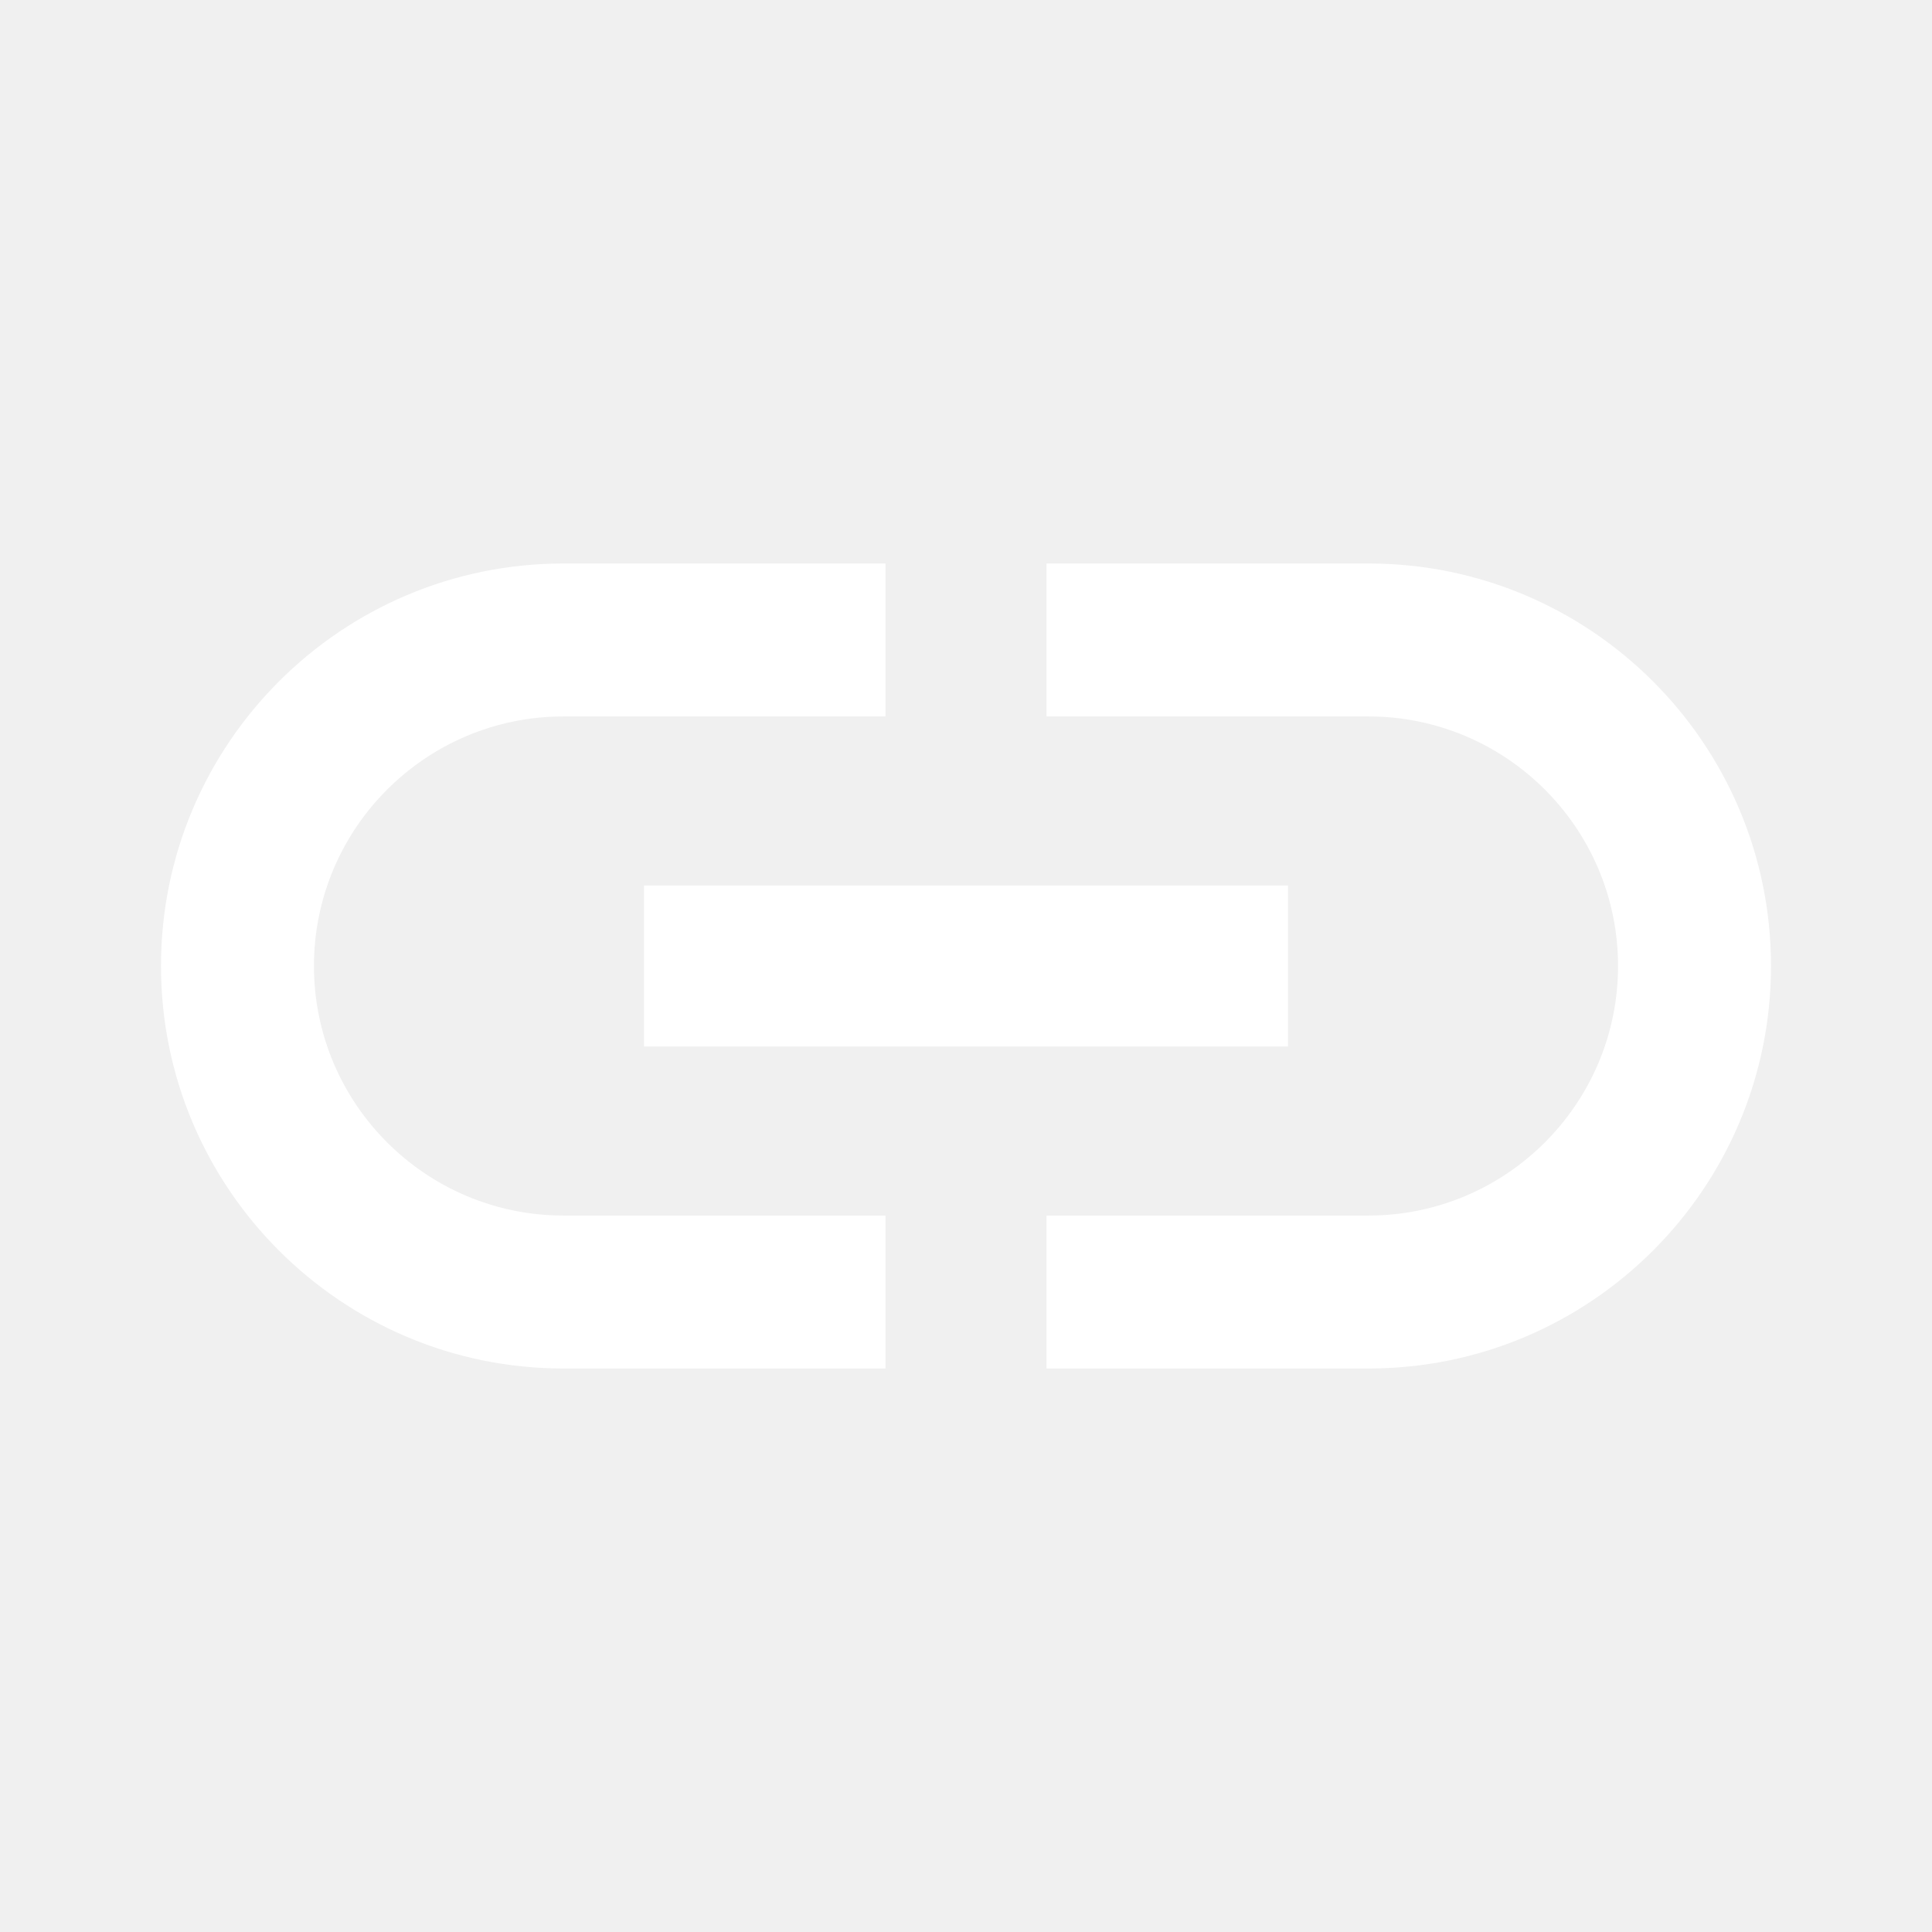
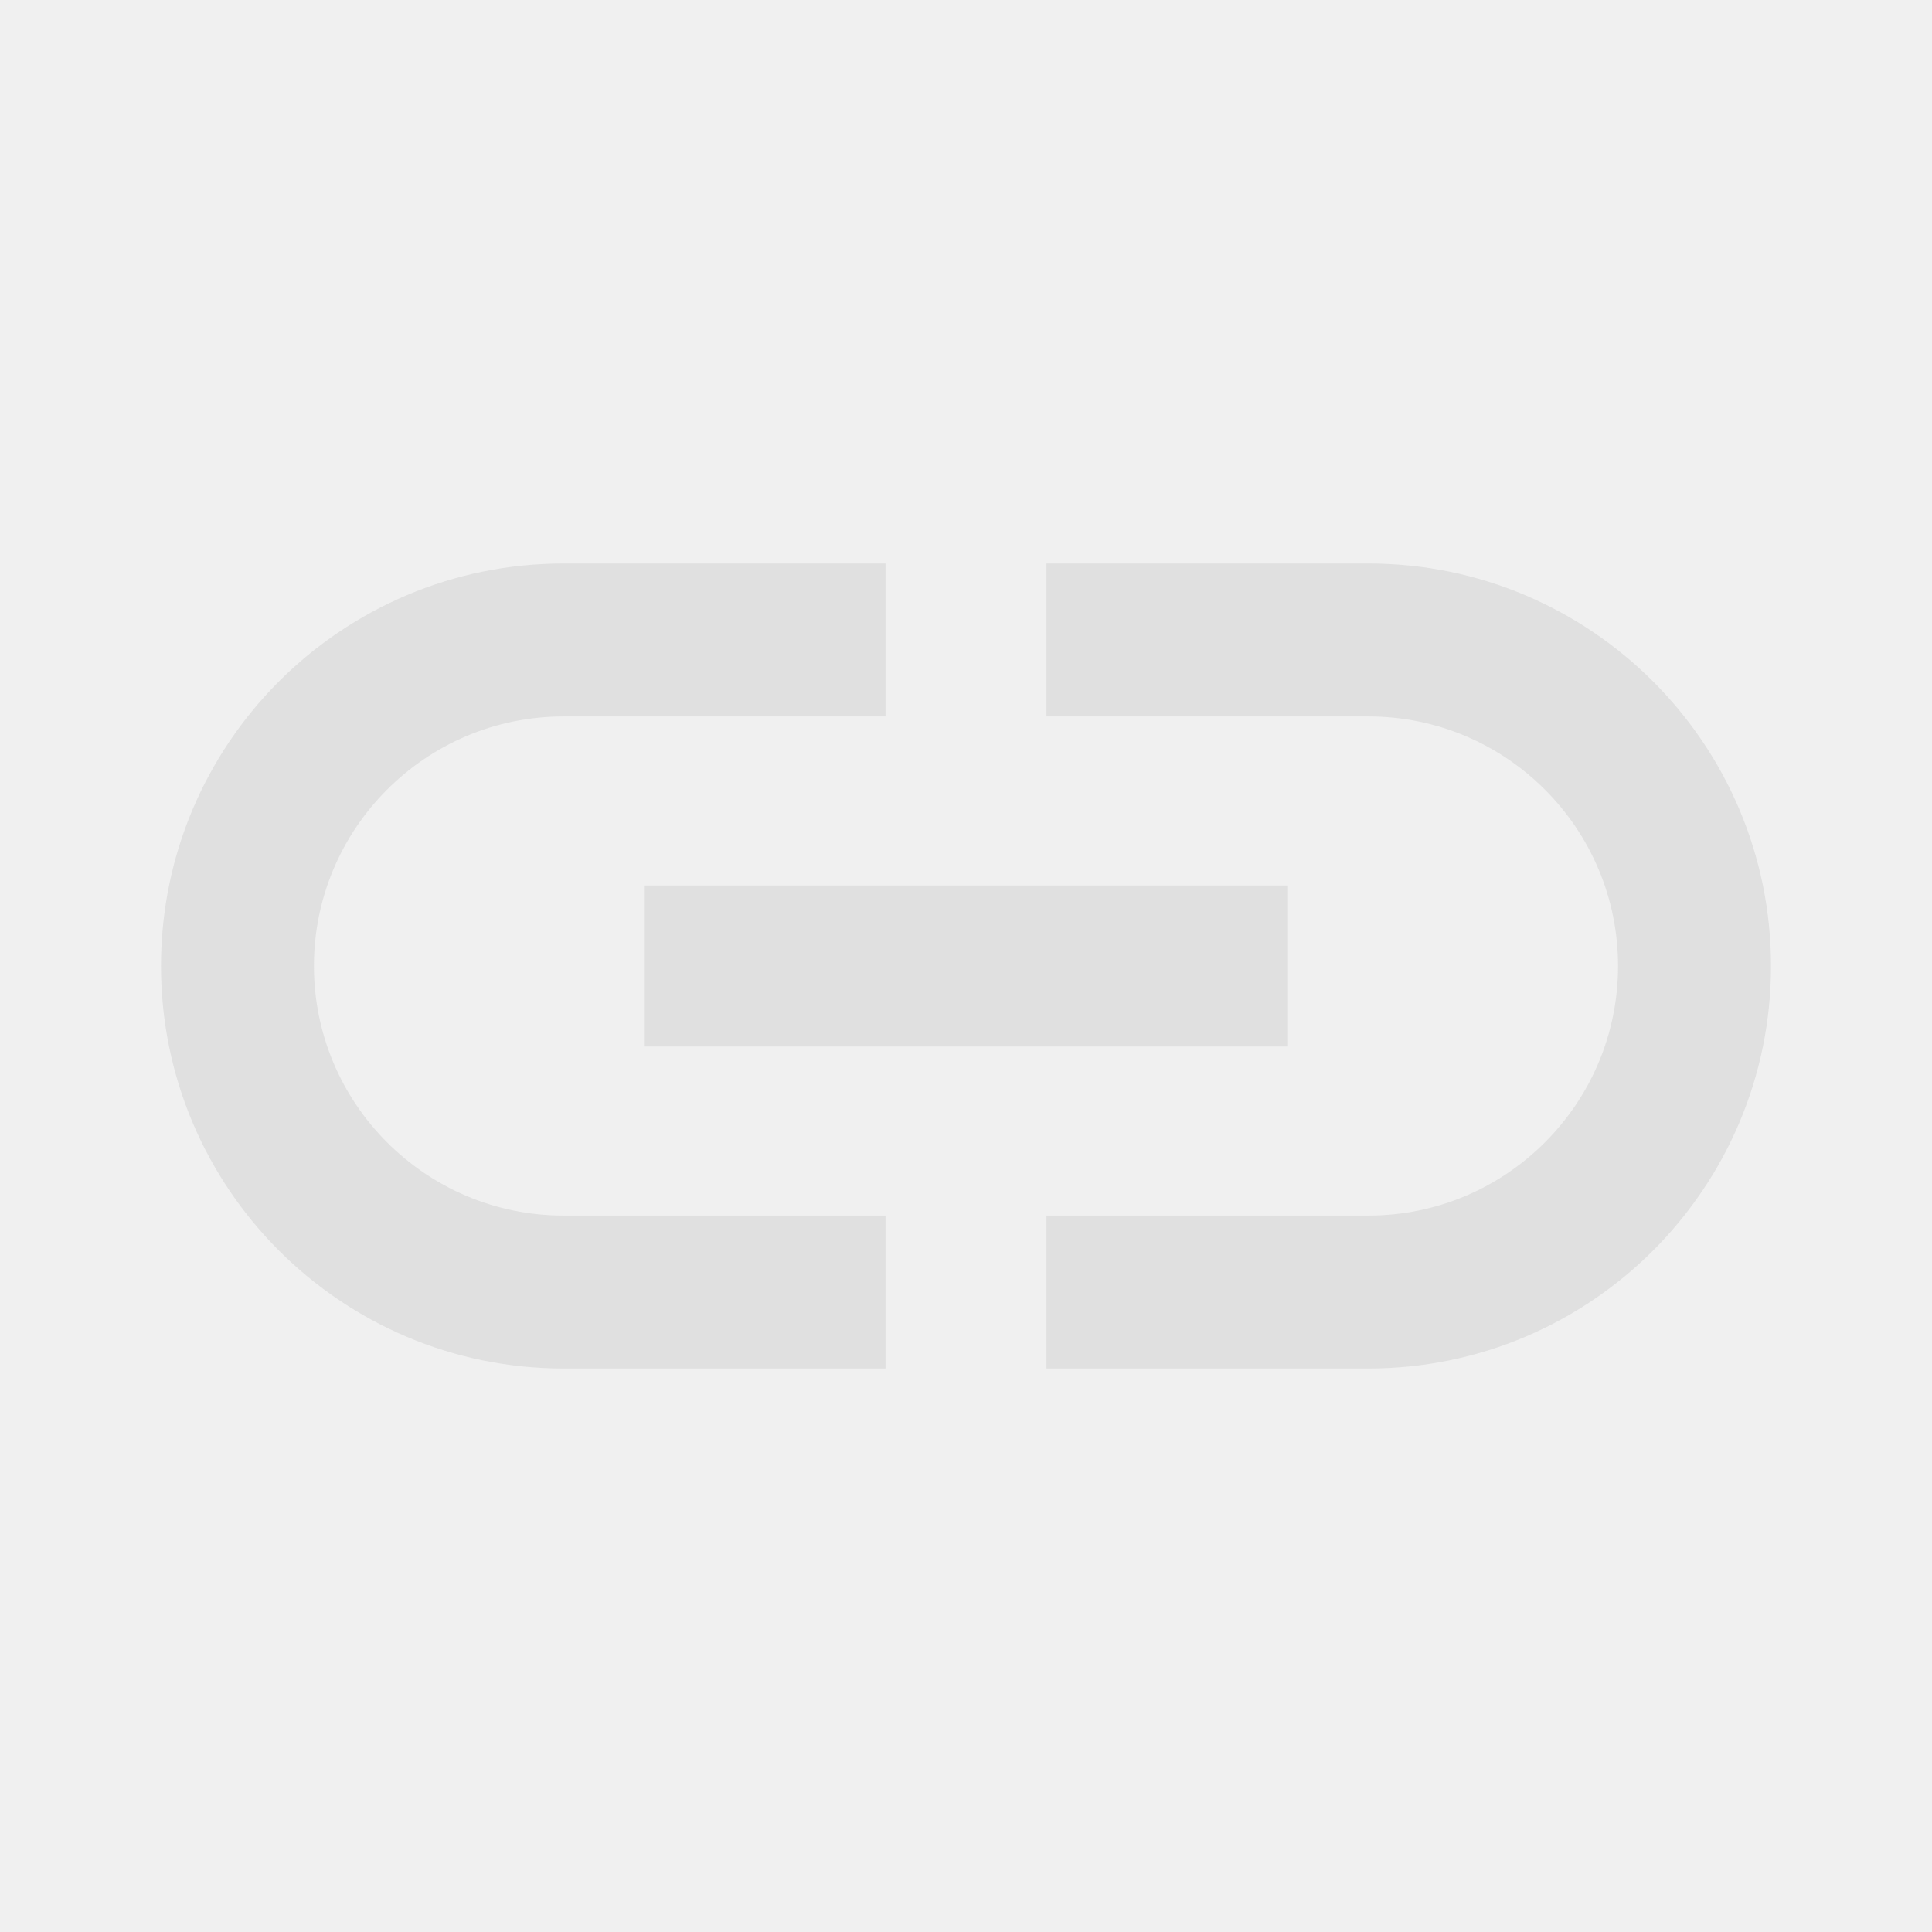
- <svg xmlns="http://www.w3.org/2000/svg" fill="#FFFFFF" height="24" viewBox="0 0 24 24" width="24">
+ <svg xmlns="http://www.w3.org/2000/svg" fill="#e0e0e0" height="24" viewBox="0 0 24 24" width="24">
  <path d="M0 0h24v24H0z" fill="none" />
  <path d="M3.9 12c0-1.71 1.39-3.1 3.1-3.1h4V7H7c-2.76 0-5 2.24-5 5s2.24 5 5 5h4v-1.9H7c-1.71 0-3.1-1.39-3.1-3.1zM8 13h8v-2H8v2zm9-6h-4v1.9h4c1.71 0 3.1 1.39 3.1 3.1s-1.39 3.1-3.1 3.1h-4V17h4c2.76 0 5-2.24 5-5s-2.24-5-5-5z" />
</svg>
